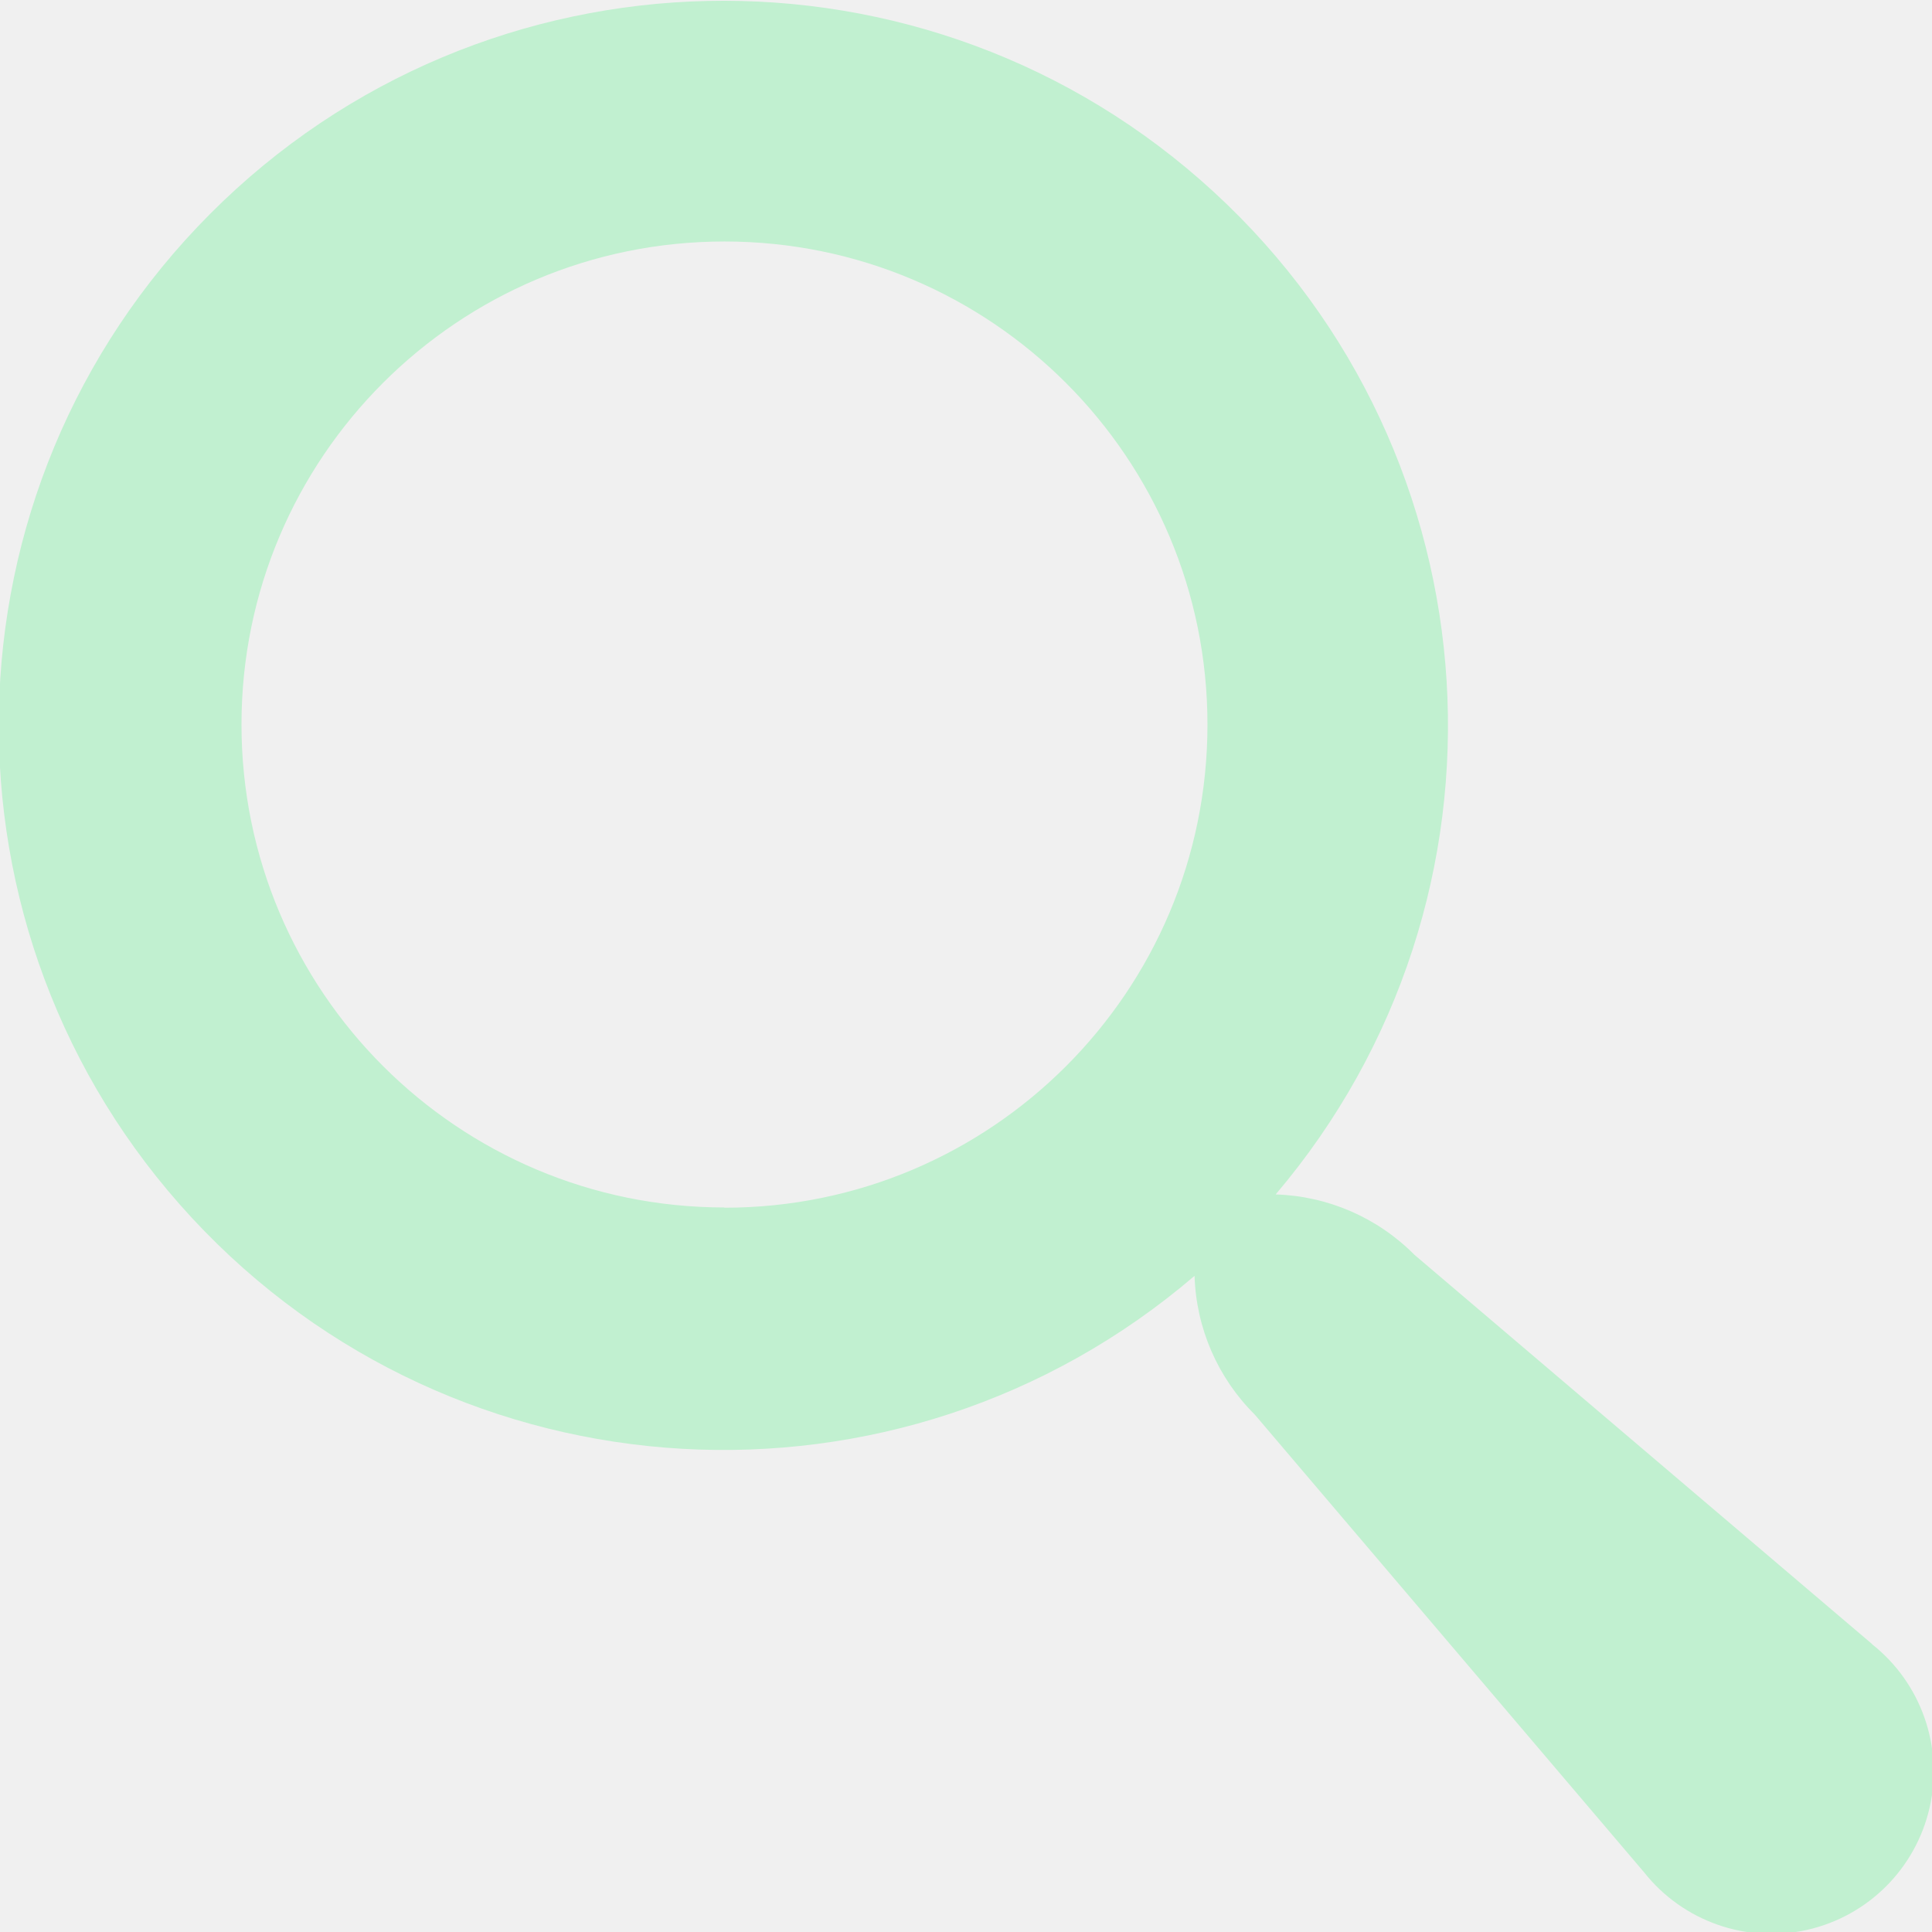
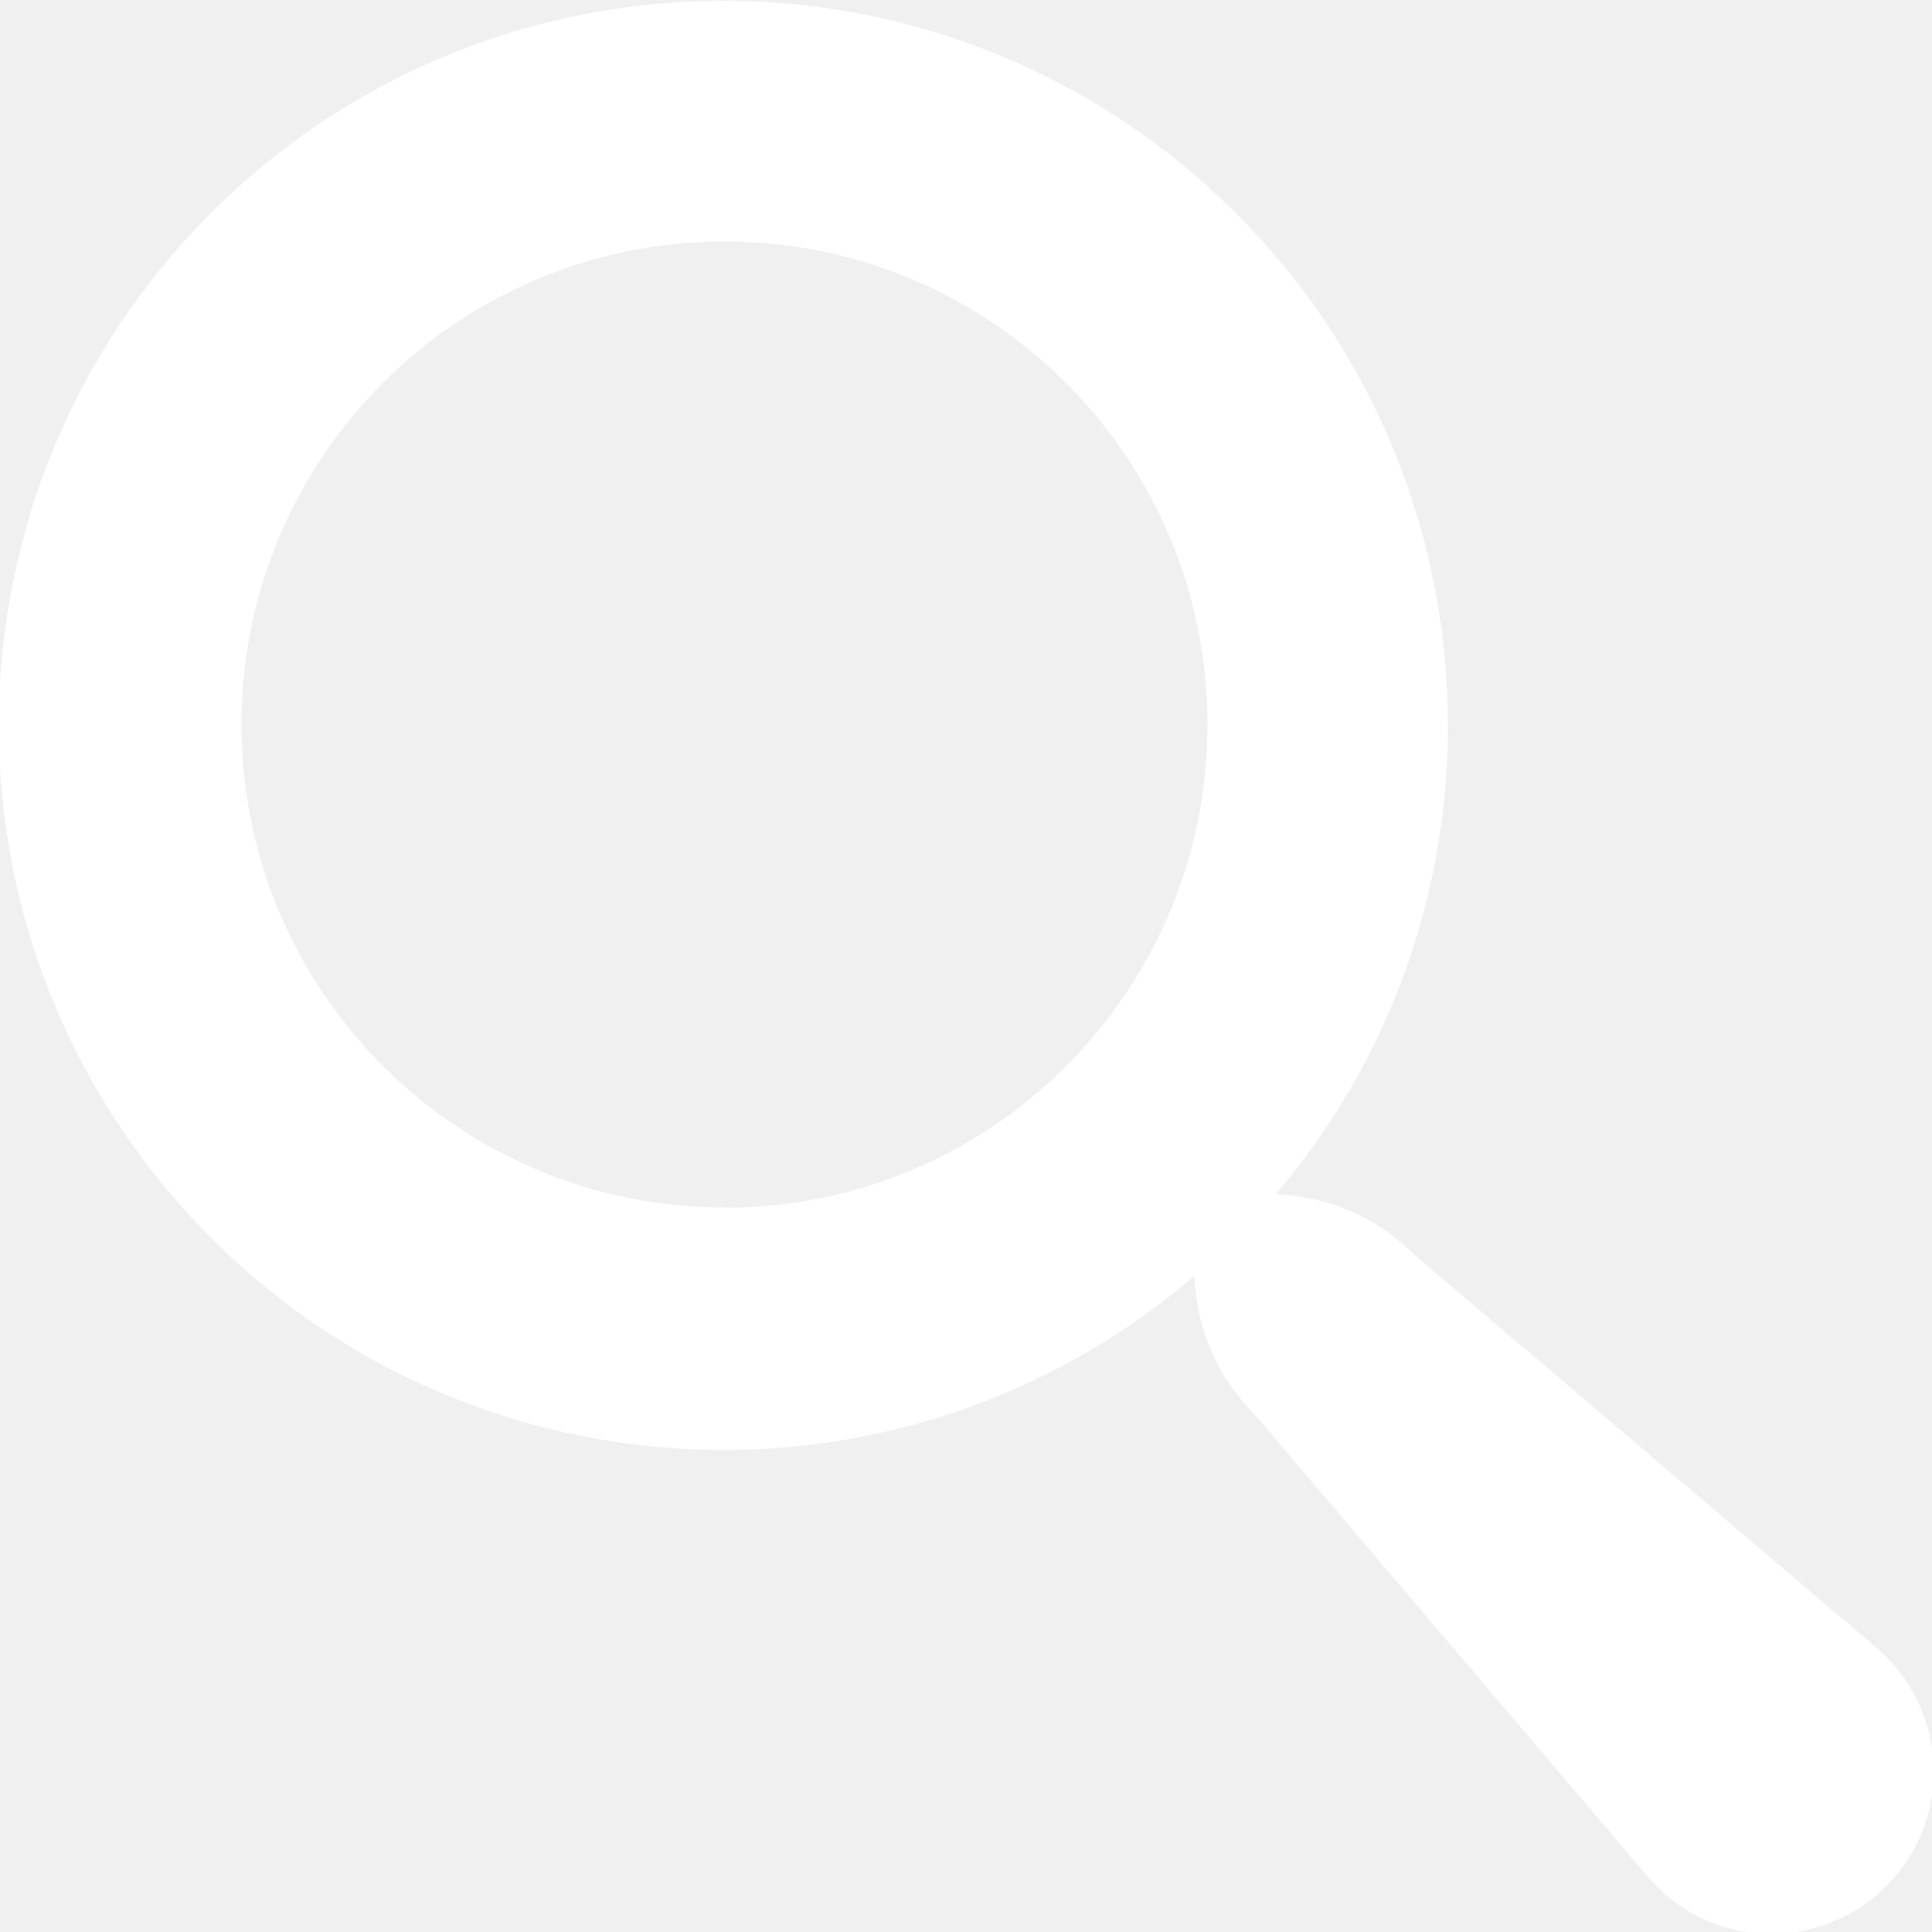
<svg xmlns="http://www.w3.org/2000/svg" width="30.849" height="30.848" viewBox="0 0 30.849 30.848">
-   <path id="Icon_metro-search" data-name="Icon metro-search" d="M32.463,28.179l-7.307-6.215A3.261,3.261,0,0,0,22.94,21,11.57,11.57,0,1,0,21.645,22.3a3.261,3.261,0,0,0,.962,2.216l6.215,7.307a2.592,2.592,0,1,0,3.641-3.641ZM14.139,21.208A7.712,7.712,0,1,1,21.851,13.5a7.712,7.712,0,0,1-7.712,7.712Z" transform="translate(-2.571 -1.928)" fill="#c1f0d0" />
+   <path id="Icon_metro-search" data-name="Icon metro-search" d="M32.463,28.179l-7.307-6.215A3.261,3.261,0,0,0,22.94,21,11.57,11.57,0,1,0,21.645,22.3a3.261,3.261,0,0,0,.962,2.216l6.215,7.307a2.592,2.592,0,1,0,3.641-3.641ZM14.139,21.208A7.712,7.712,0,1,1,21.851,13.5a7.712,7.712,0,0,1-7.712,7.712Z" transform="translate(-2.571 -1.928)" fill="#FFFFFF" />
</svg>
